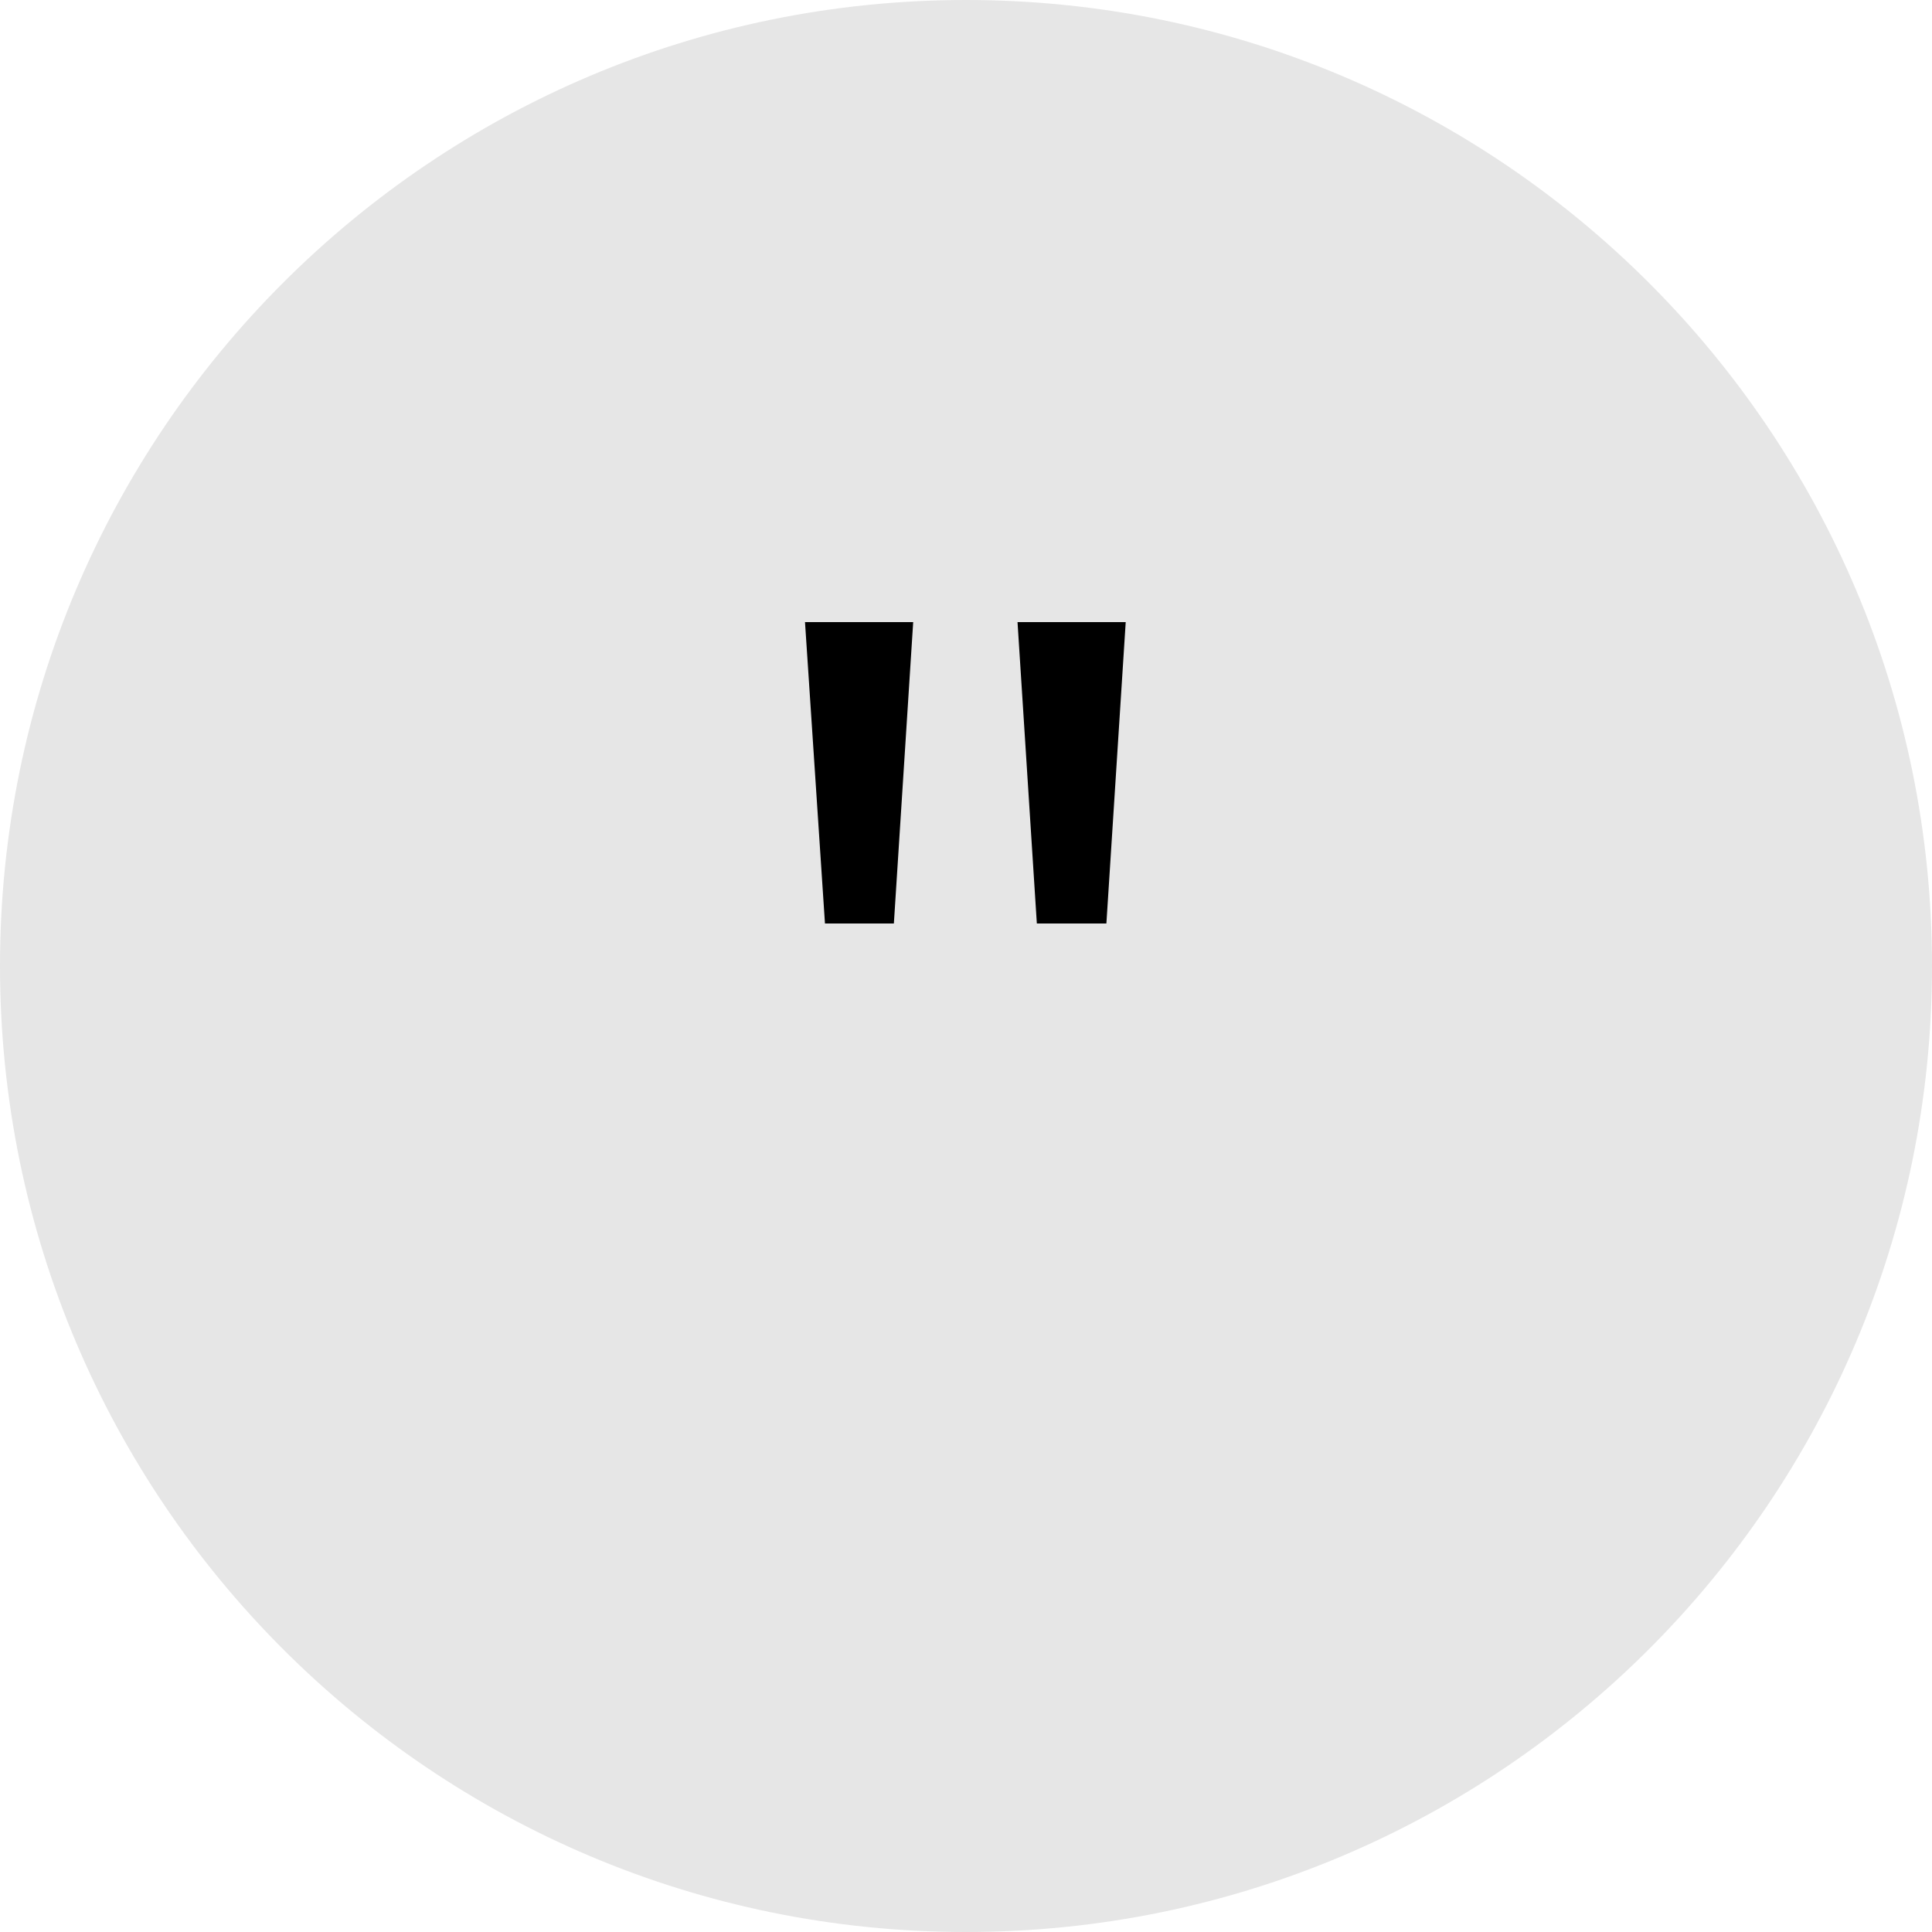
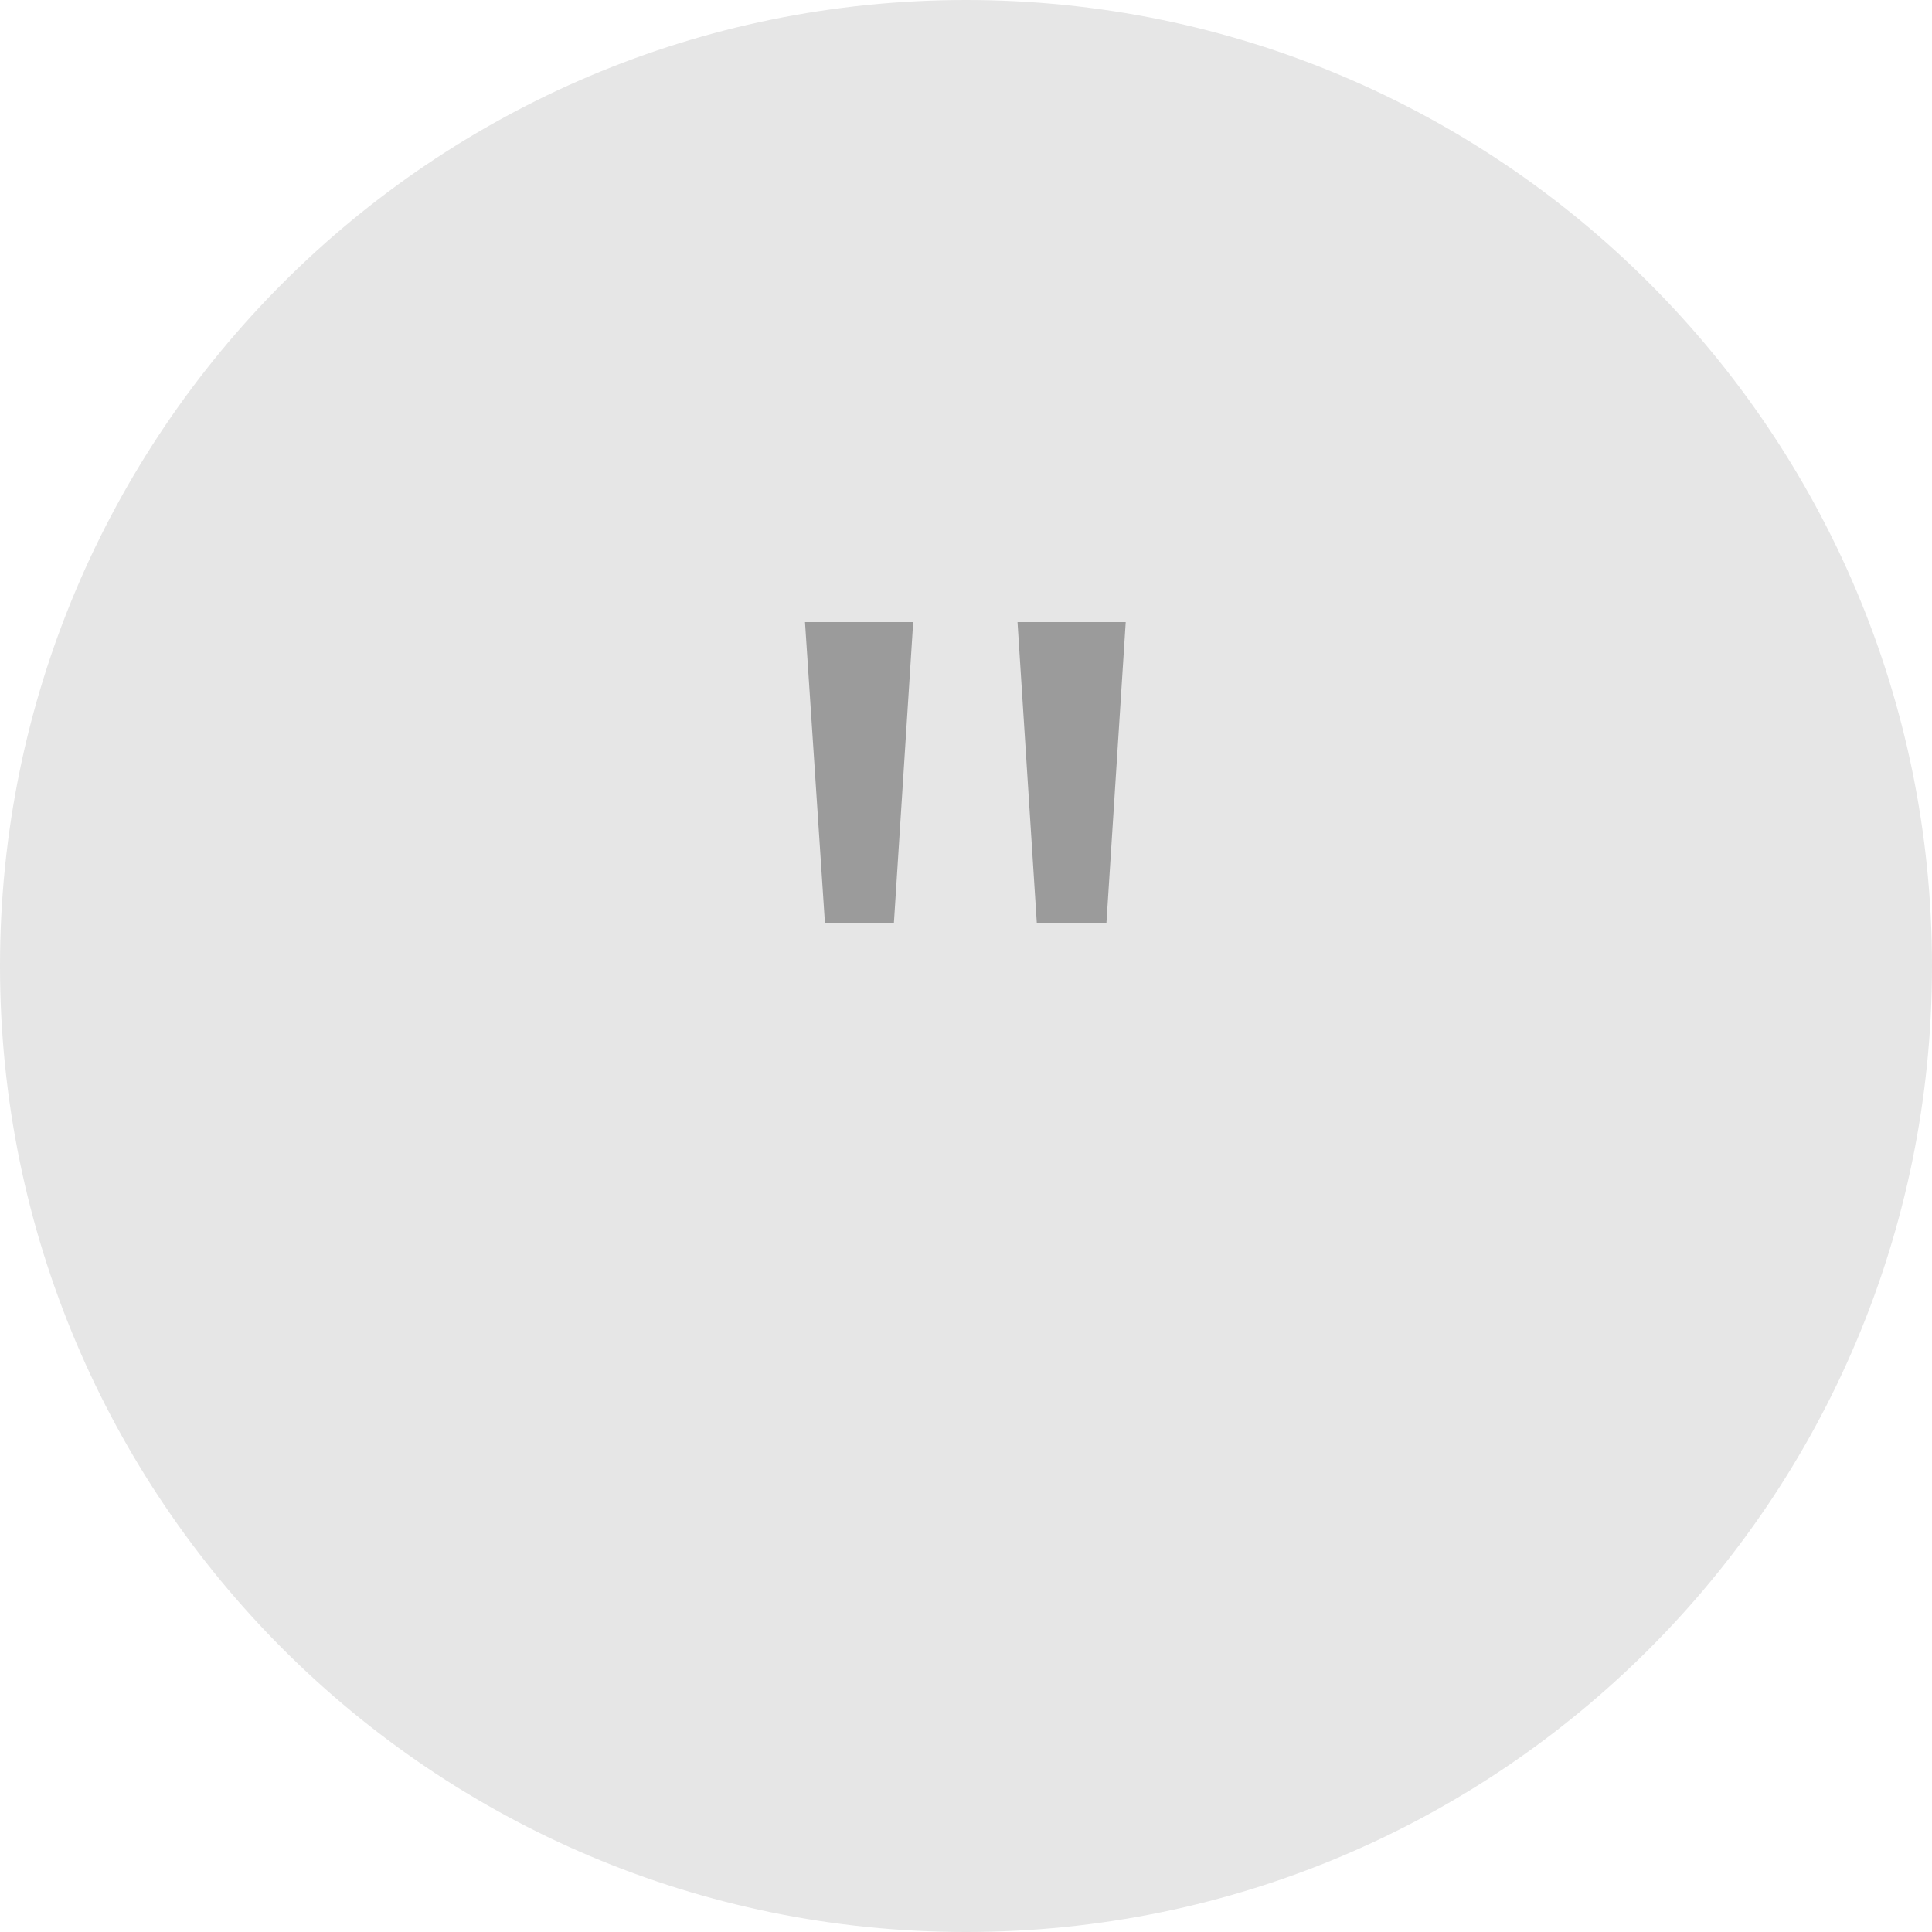
<svg xmlns="http://www.w3.org/2000/svg" viewBox="0 0 60 60">
  <g>
    <path fill="#e6e6e6" d="M60,30A30,30,0,1,1,30,0,30,30,0,0,1,60,30Z" />
  </g>
  <g>
-     <path fill="#000000" d="M25,19.32h3.36l-.6,9.36H25.62Zm6.6,0,.6,9.36h2.16l.6-9.36Z" />
+     <path fill="#9B9B9B" d="M25,19.32h3.36l-.6,9.36H25.62Zm6.6,0,.6,9.36h2.16l.6-9.36Z" />
  </g>
</svg>
